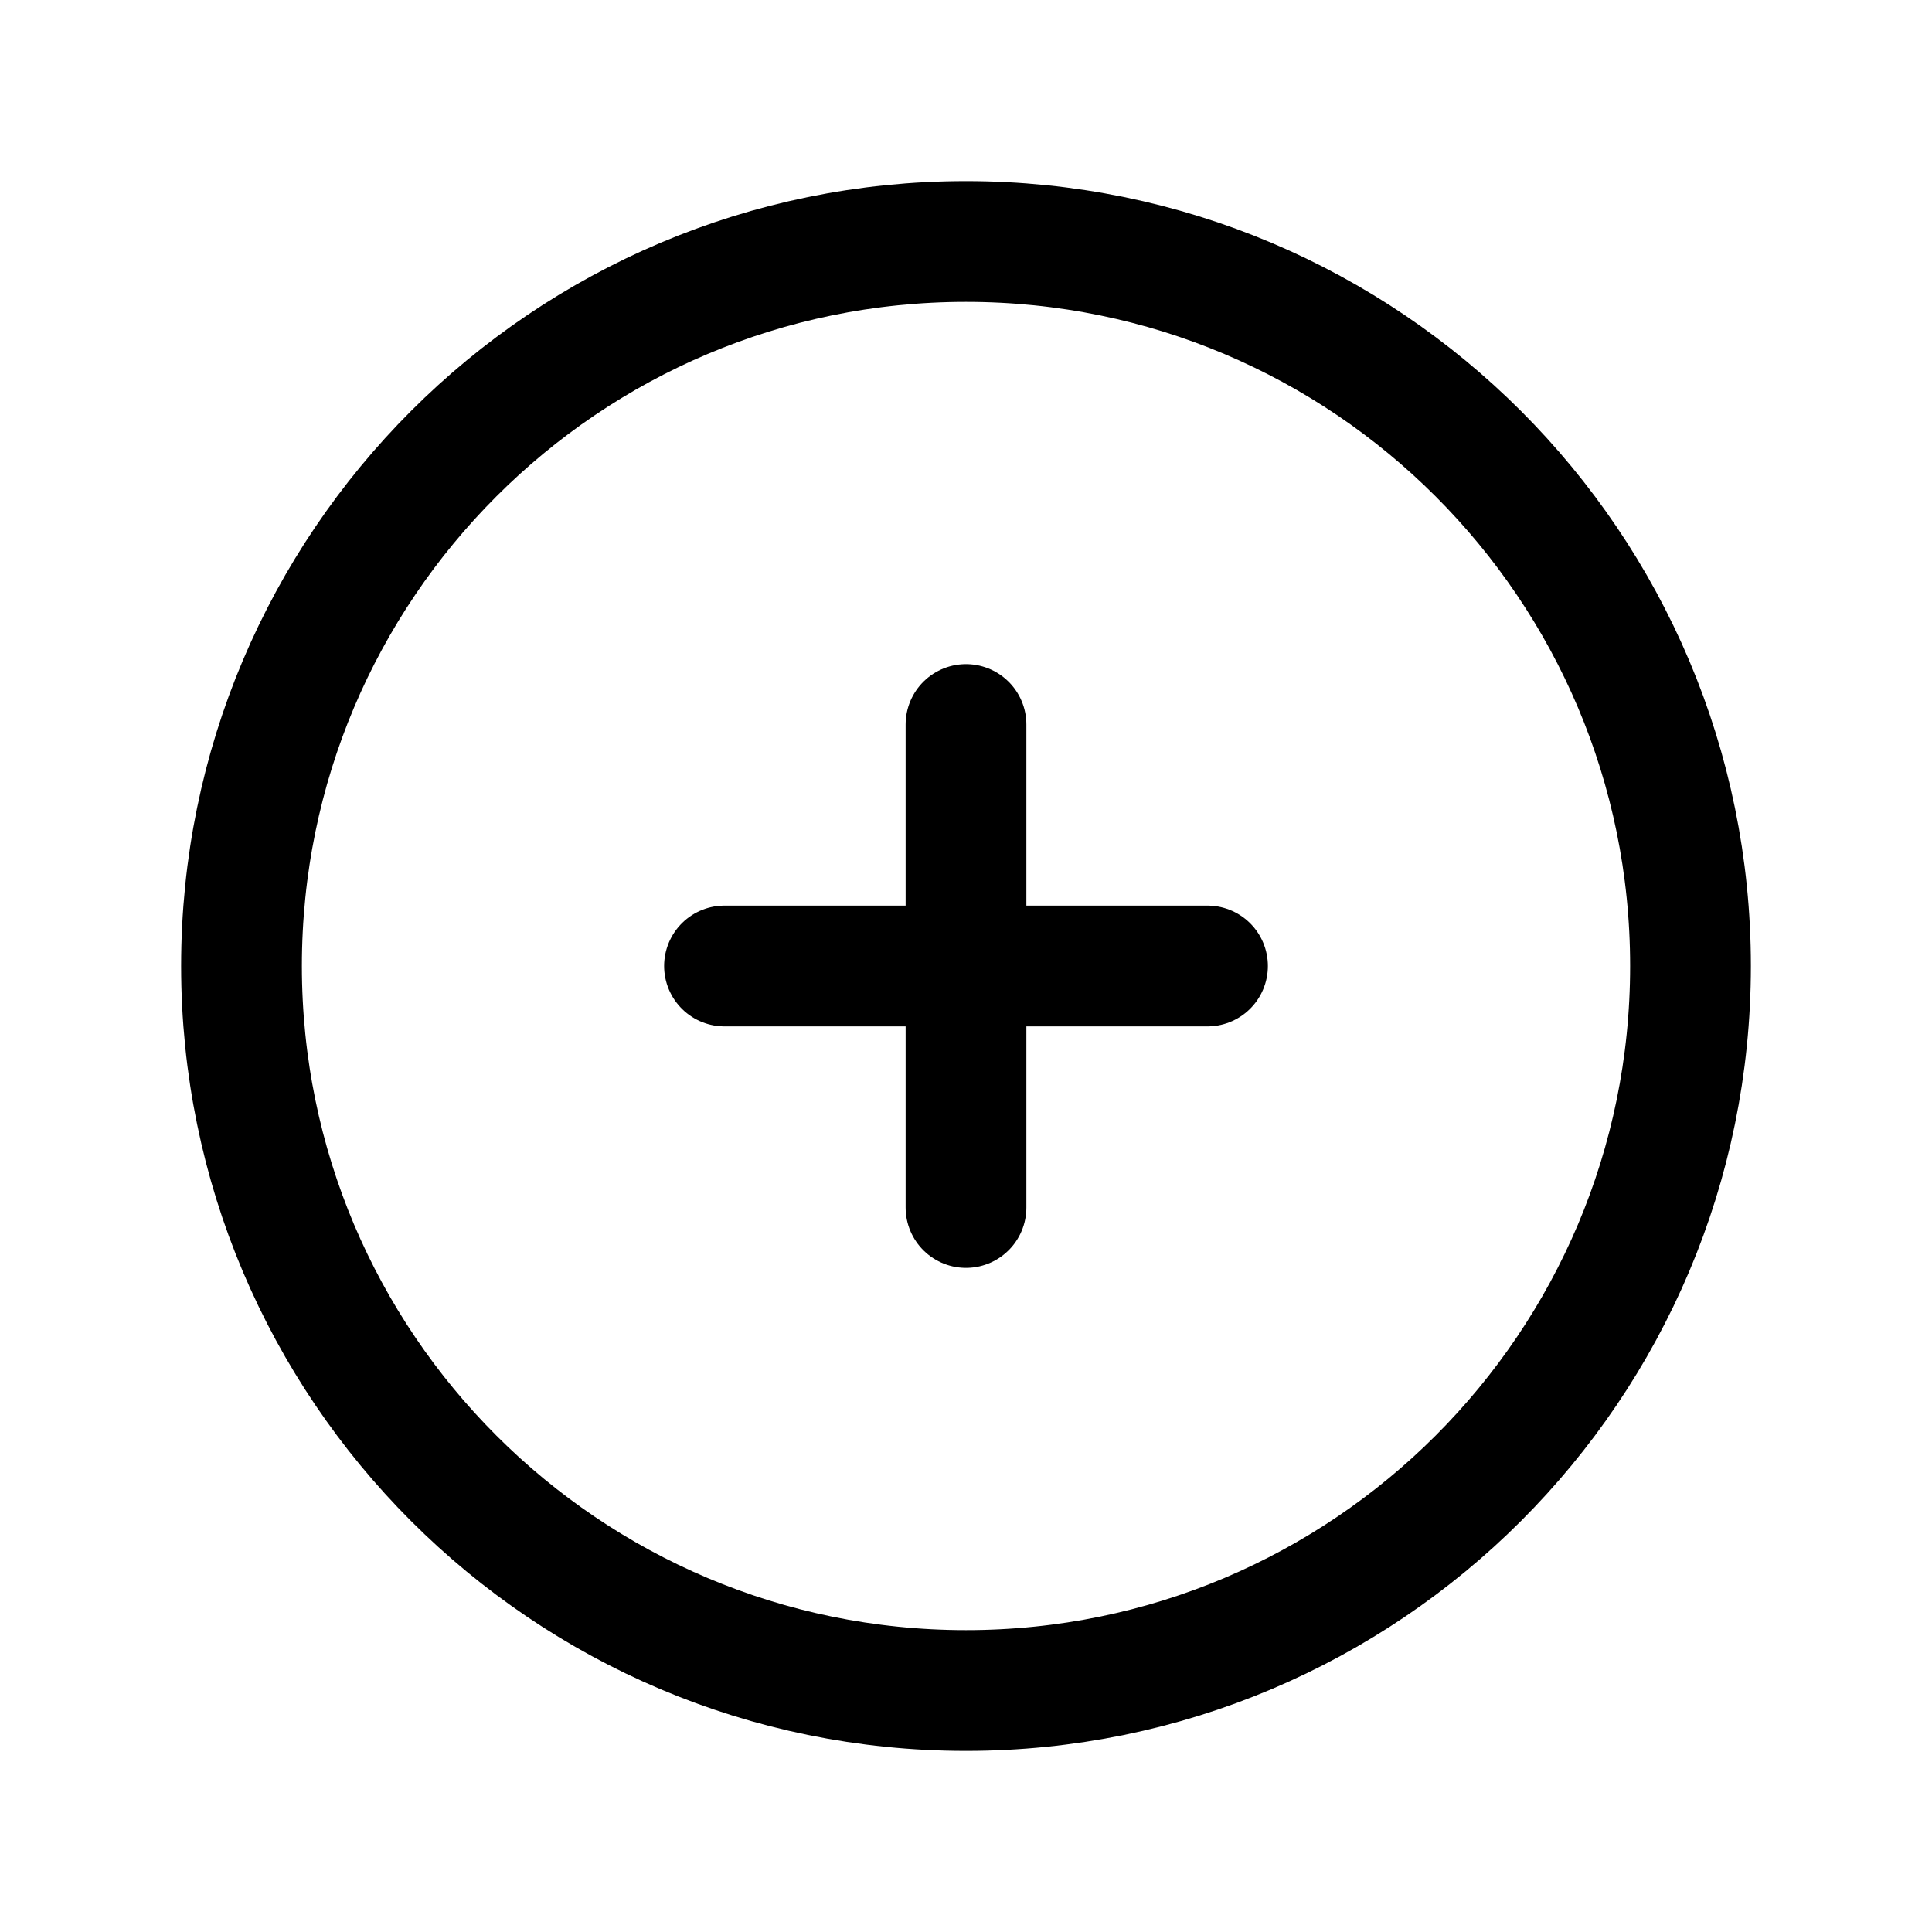
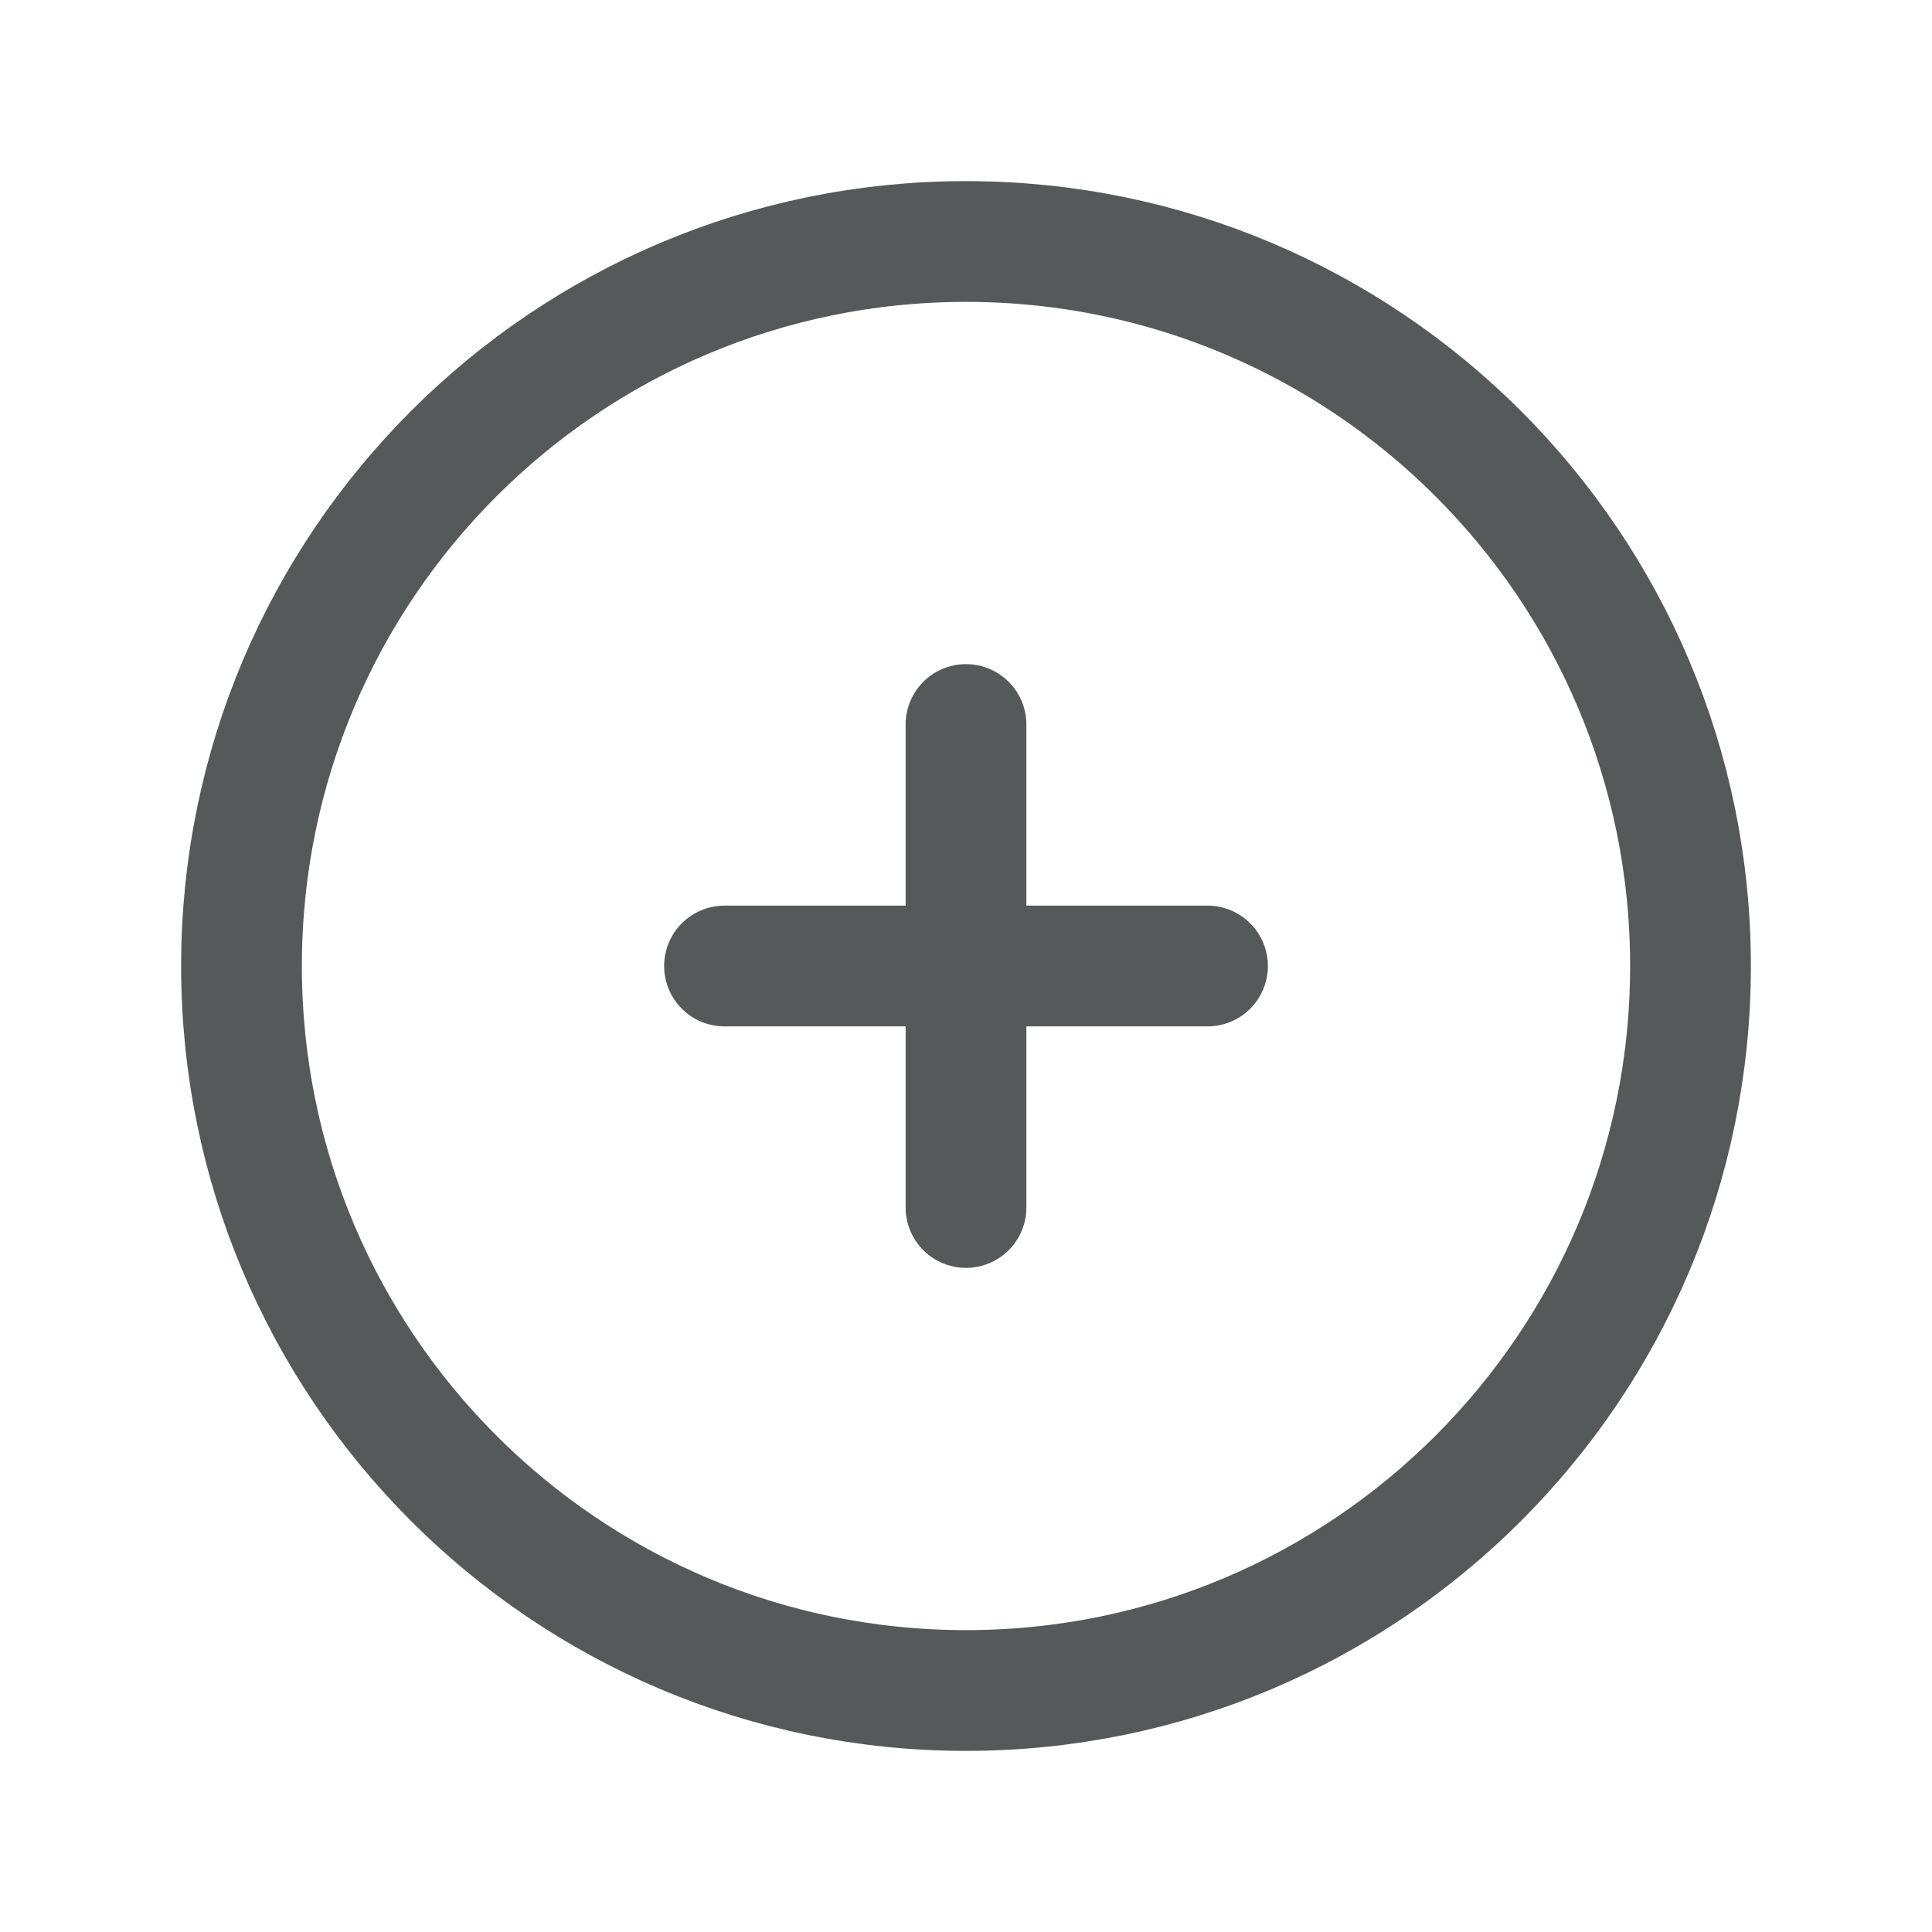
- <svg xmlns="http://www.w3.org/2000/svg" fill="none" viewBox="0 0 24 24" stroke-width="1.5" stroke="currentColor" class="size-6">
-   <path stroke-linecap="round" stroke-linejoin="round" d="M12 9v6m3-3H9m12 0a9 9 0 1 1-18 0 9 9 0 0 1 18 0Z" />
+ <svg xmlns="http://www.w3.org/2000/svg" fill="none" viewBox="0 0 24 24" stroke-width="1.5" stroke="currentColor" class="size-6" version="1.1" id="svg1465">
+   <defs id="defs1469" />
+   <path stroke-linecap="round" stroke-linejoin="round" d="M12 9v6m3-3H9m12 0a9 9 0 1 1-18 0 9 9 0 0 1 18 0Z" id="path1463" style="stroke:#565959;stroke-opacity:1" />
</svg>
